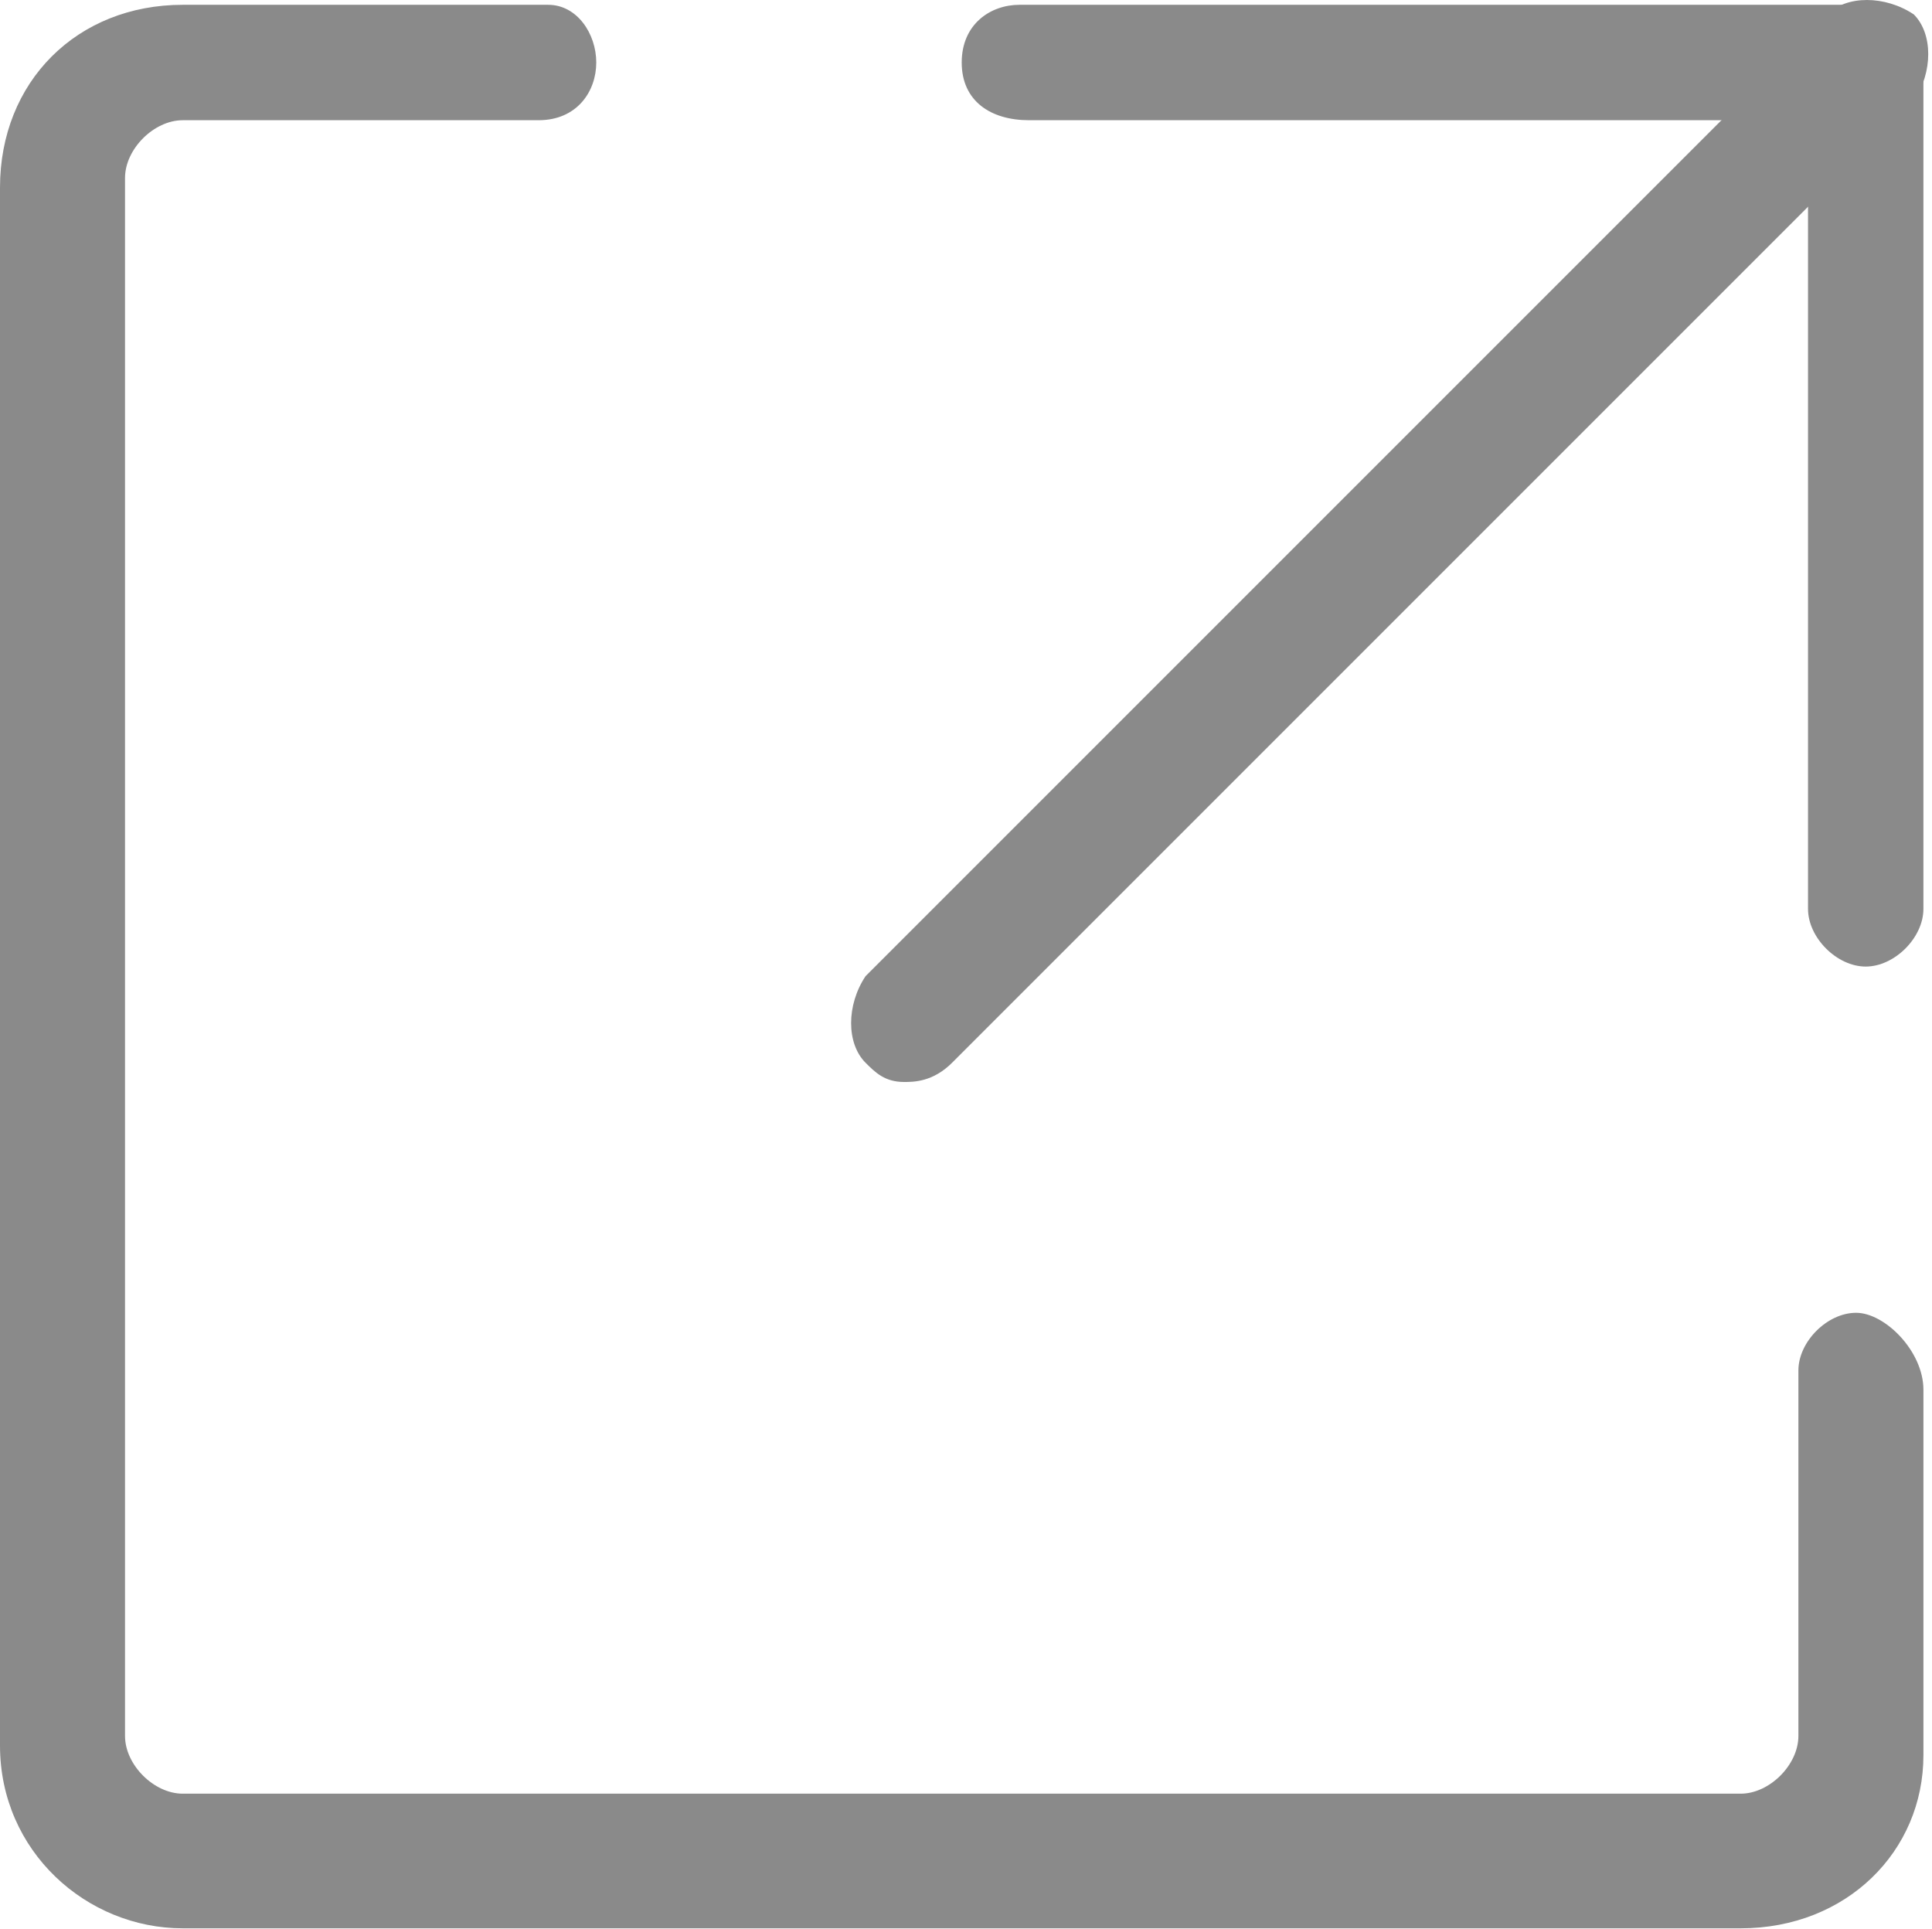
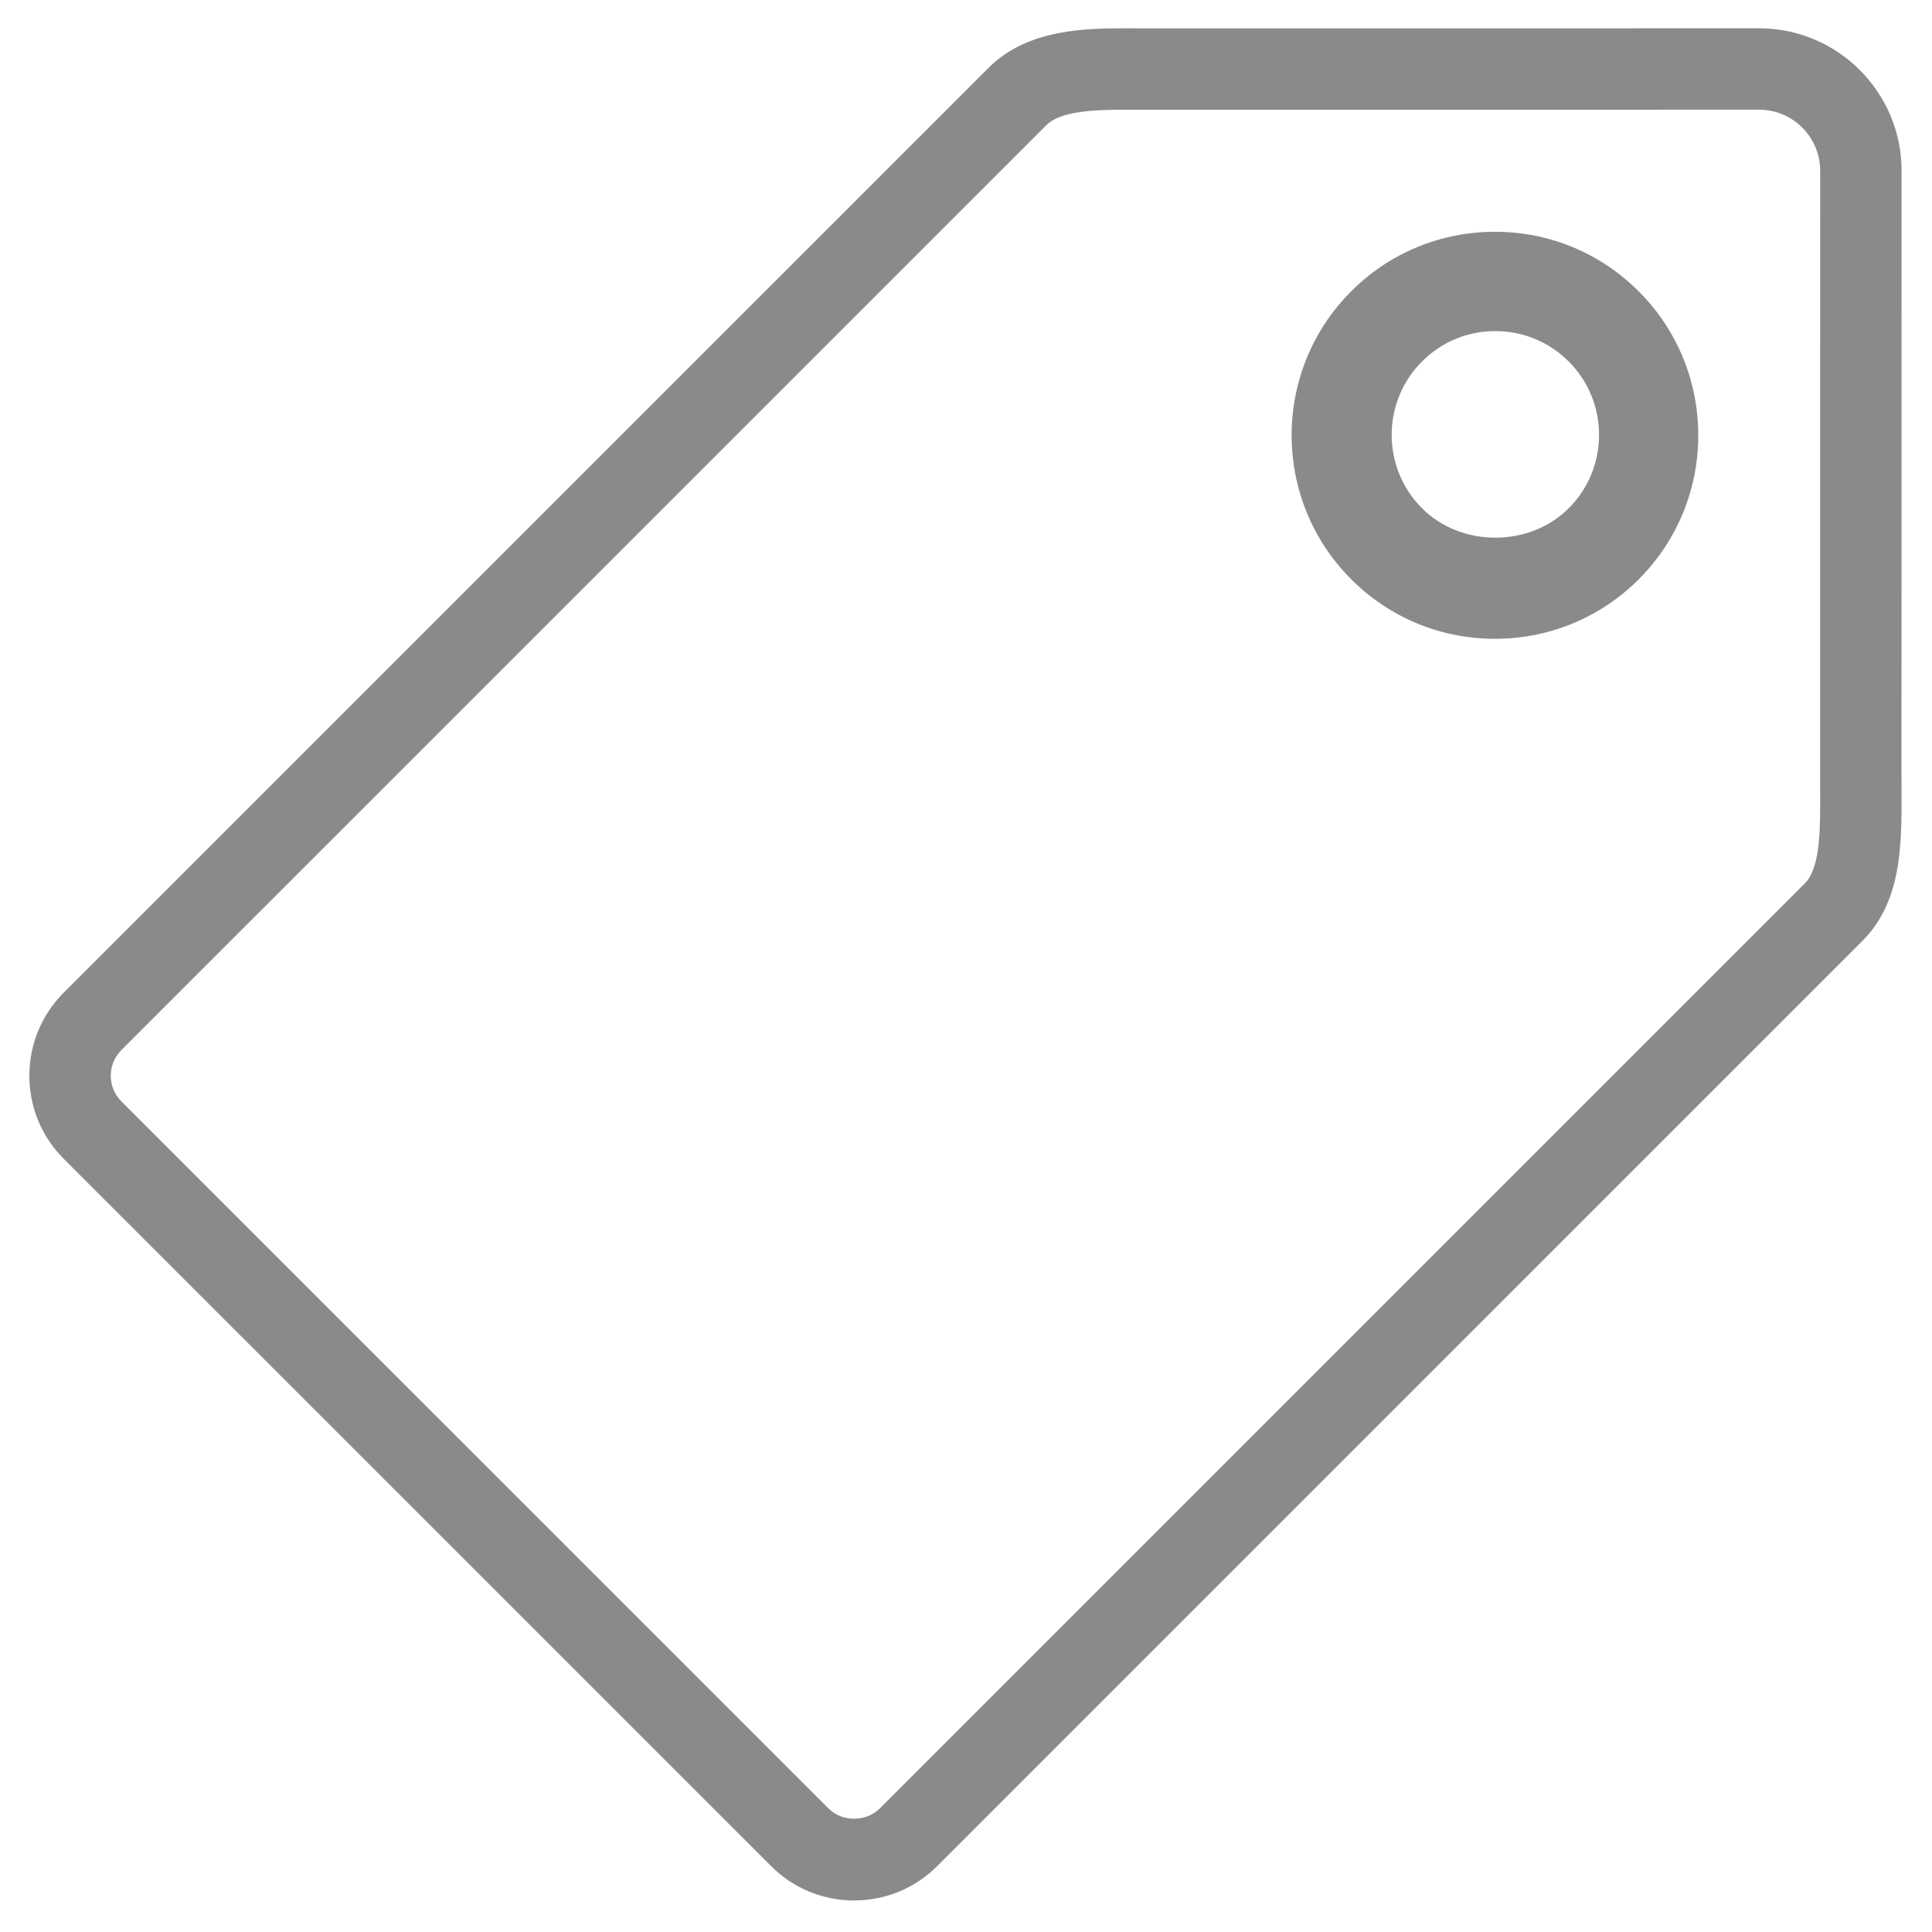
- <svg xmlns="http://www.w3.org/2000/svg" t="1566015986406" class="icon" viewBox="0 0 1026 1024" version="1.1" p-id="1119" width="200.391" height="200">
+ <svg xmlns="http://www.w3.org/2000/svg" t="1566203875154" class="icon" viewBox="0 0 1024 1024" version="1.1" p-id="1277" width="200" height="200">
  <defs>
    <style type="text/css" />
  </defs>
-   <path d="M480.08 574.564c-10.214 0-15.322-5.107-20.429-10.214-10.214-10.214-10.214-30.643 0-45.965l510.723-510.723c10.214-10.214 30.643-10.214 45.965 0 10.214 10.214 10.214 30.643 0 45.965l-510.723 510.723c-10.214 10.214-20.429 10.214-25.536 10.214z" fill="#8a8a8a" p-id="1120" />
-   <path d="M990.803 513.277c-15.322 0-30.643-15.322-30.643-30.643V63.84h-413.686c-20.429 0-35.751-10.214-35.751-30.643s15.322-30.643 30.643-30.643h449.436c15.322 0 30.643 15.322 30.643 30.643v449.436c0 15.322-15.322 30.643-30.643 30.643zM924.409 1024H97.037c-51.072 0-97.037-40.858-97.037-97.037V99.591C0 43.411 40.858 2.554 97.037 2.554h194.075c15.322 0 25.536 15.322 25.536 30.643s-10.214 30.643-30.643 30.643H97.037c-15.322 0-30.643 15.322-30.643 30.643V921.855c0 15.322 15.322 30.643 30.643 30.643h827.372c15.322 0 30.643-15.322 30.643-30.643v-194.075c0-15.322 15.322-30.643 30.643-30.643s35.751 20.429 35.751 40.858v194.075c0 51.072-40.858 91.93-97.037 91.93z" fill="#8a8a8a" p-id="1121" />
+   <path d="M792.343 338.579c-28.79 0-55.865-11.217-76.215-31.587-42.045-42.05-42.045-110.49-0.02-152.535 20.325-20.375 47.42-31.602 76.235-31.602 28.805 0 55.89 11.217 76.24 31.602 42.05 42.025 42.05 110.457 0.03 152.535-20.395 20.37-47.465 31.587-76.27 31.587m0.22-163.089c-14.705 0-28.51 5.72-38.875 16.112-21.445 21.445-21.425 56.355 0.025 77.81 20.73 20.755 56.96 20.77 77.735-0.013 21.45-21.442 21.45-56.352 0-77.797-10.385-10.392-24.205-16.112-38.885-16.112m-339.849 831.792c-16.665 0-32.337-6.485-44.092-18.285l-374.8-374.744c-11.777-11.785-18.262-27.445-18.262-44.11 0-16.66 6.485-32.31 18.282-44.08L524.149 35.772c20.775-20.777 52.545-20.777 73.565-20.777l13.755 0.048 320.909-0.048c41.635 0 75.5 33.877 75.5 75.502l-0.06 320.907 0.04 6.96c0.105 29.19 0.25 59.377-20.765 80.347L496.806 989.018c-11.78 11.779-27.45 18.264-44.092 18.264m145-949.14c-17.675 0-35.555 0.63-43.065 8.13L64.327 556.569c-3.625 3.64-5.622 8.445-5.622 13.575 0 5.14 1.997 9.965 5.622 13.59l374.794 374.779c7.247 7.265 19.912 7.245 27.177 0l490.299-490.304c8.285-8.28 8.205-28.375 8.12-49.662l-0.025-7.142 0.04-320.907c0-17.84-14.515-32.355-32.36-32.355l-320.909 0.042-13.749-0.043z" fill="#8a8a8a" p-id="1278" />
</svg>
